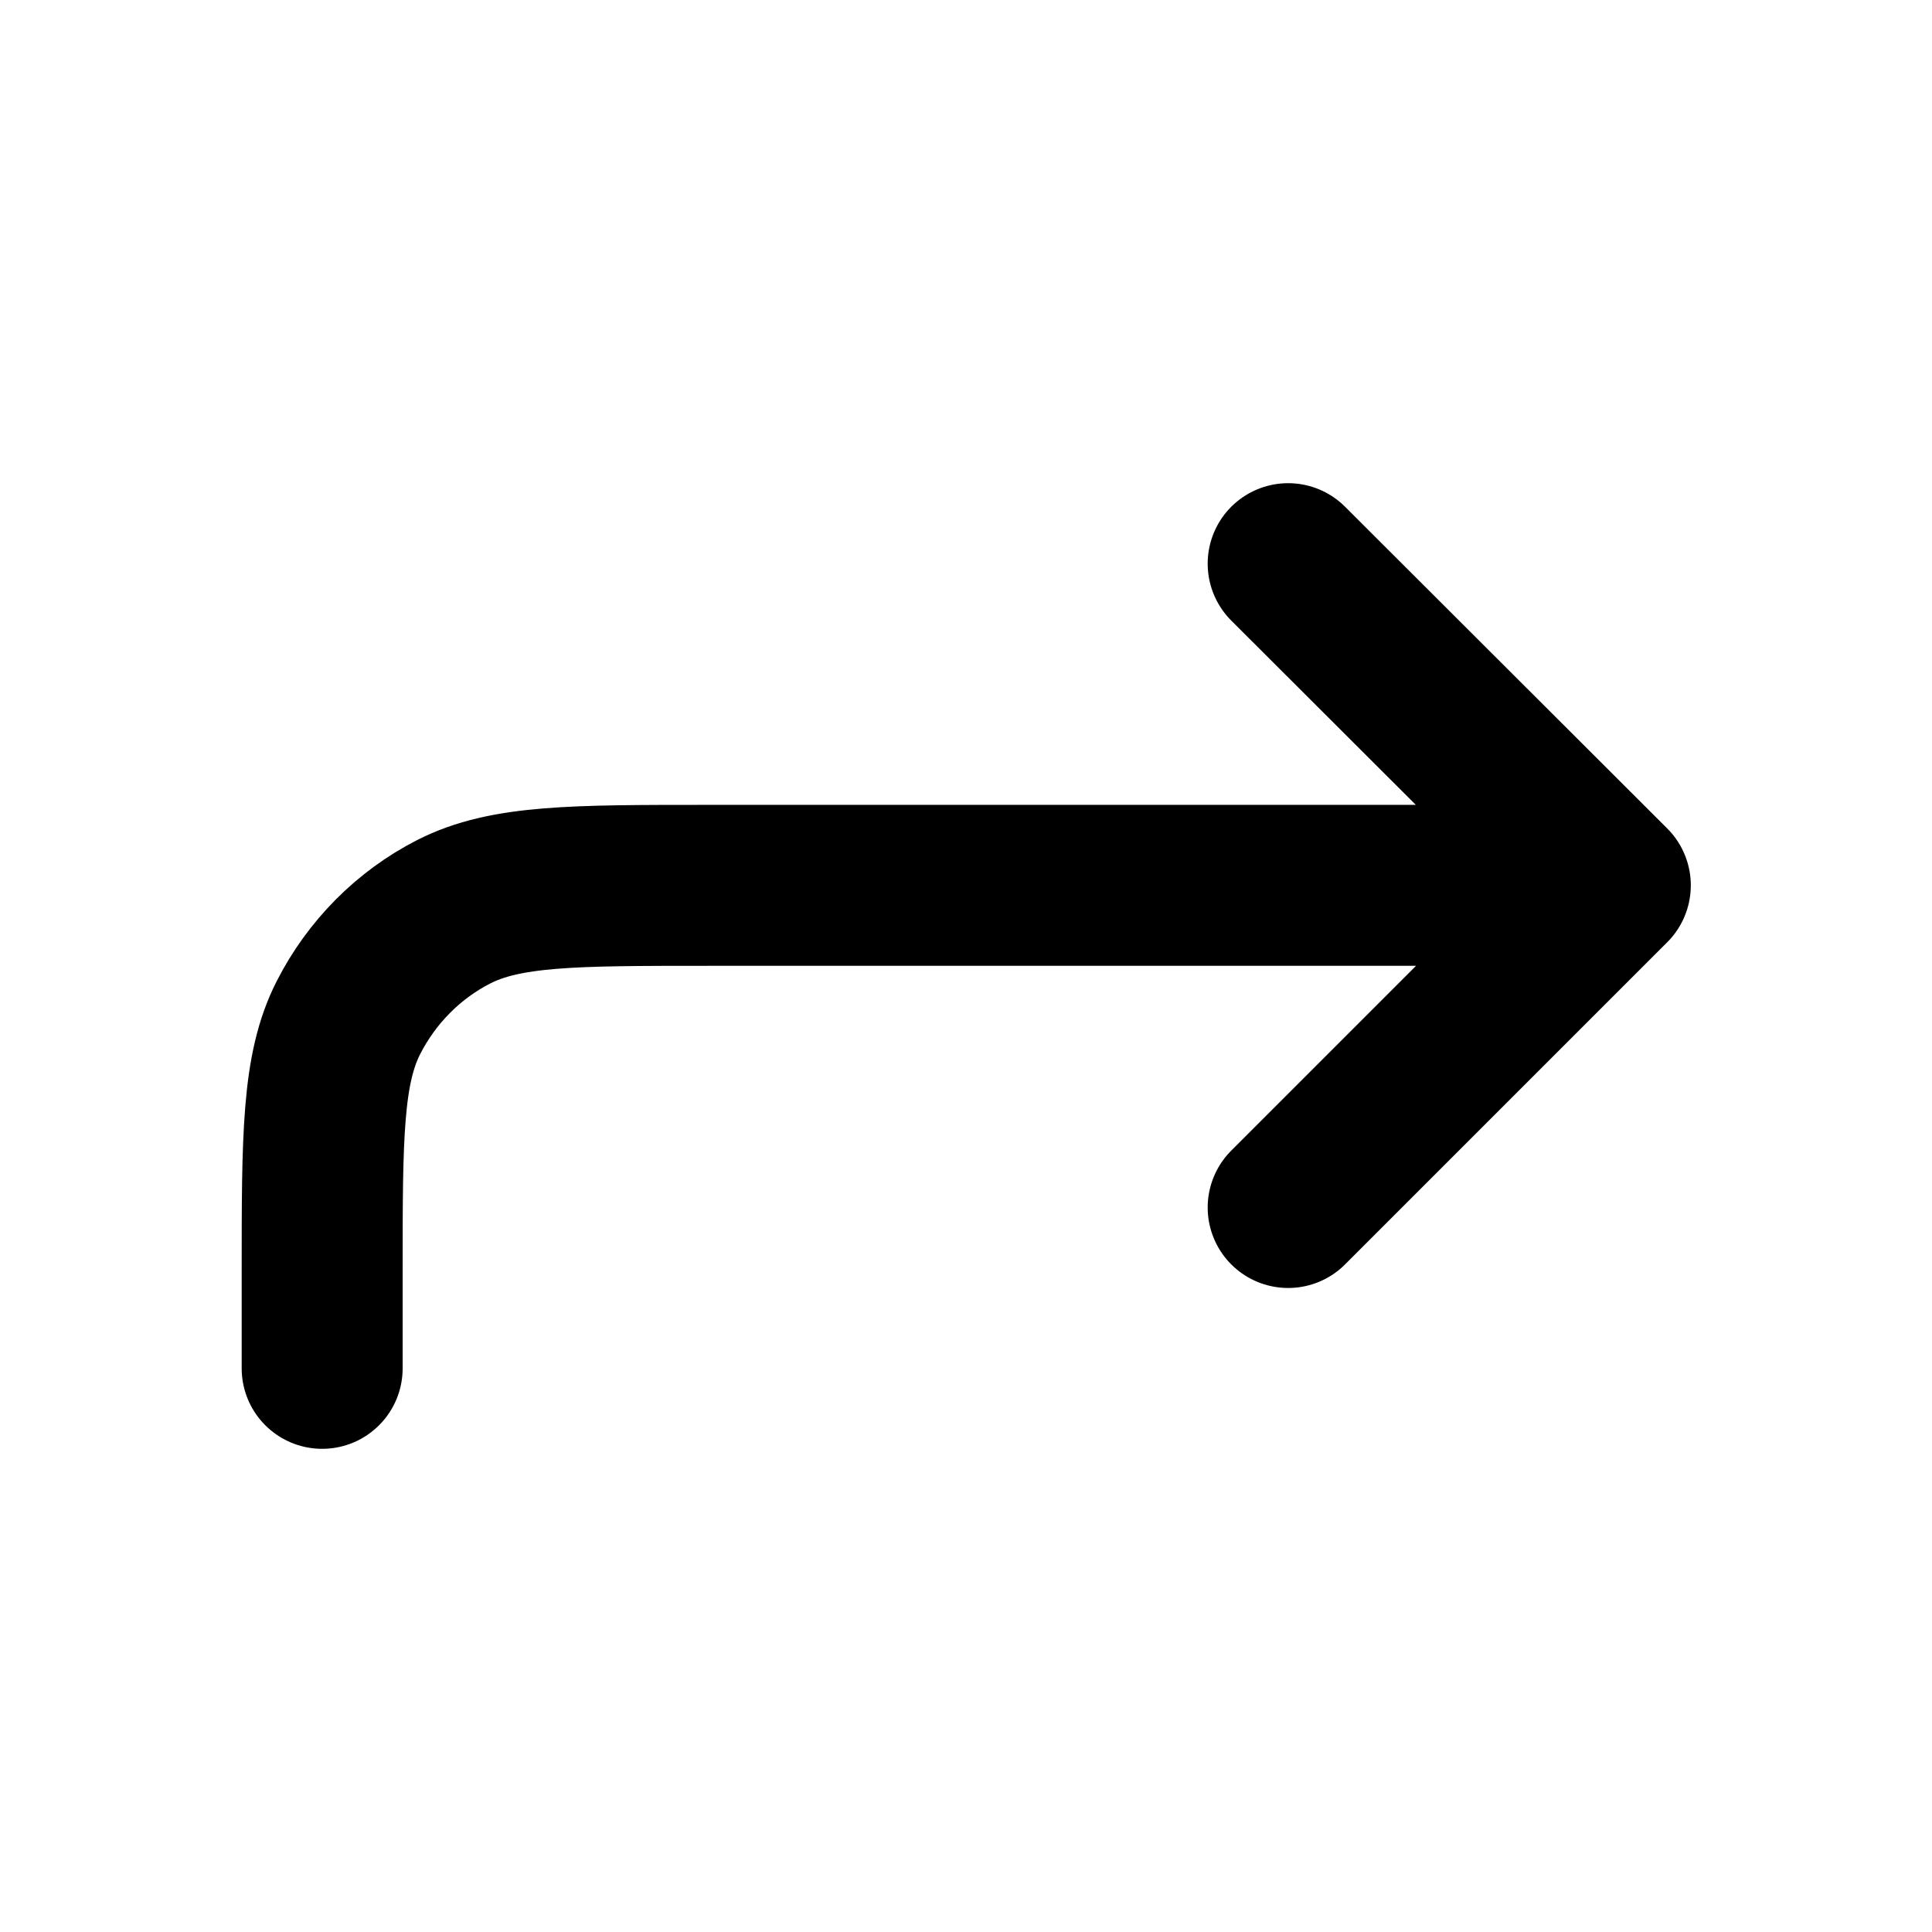
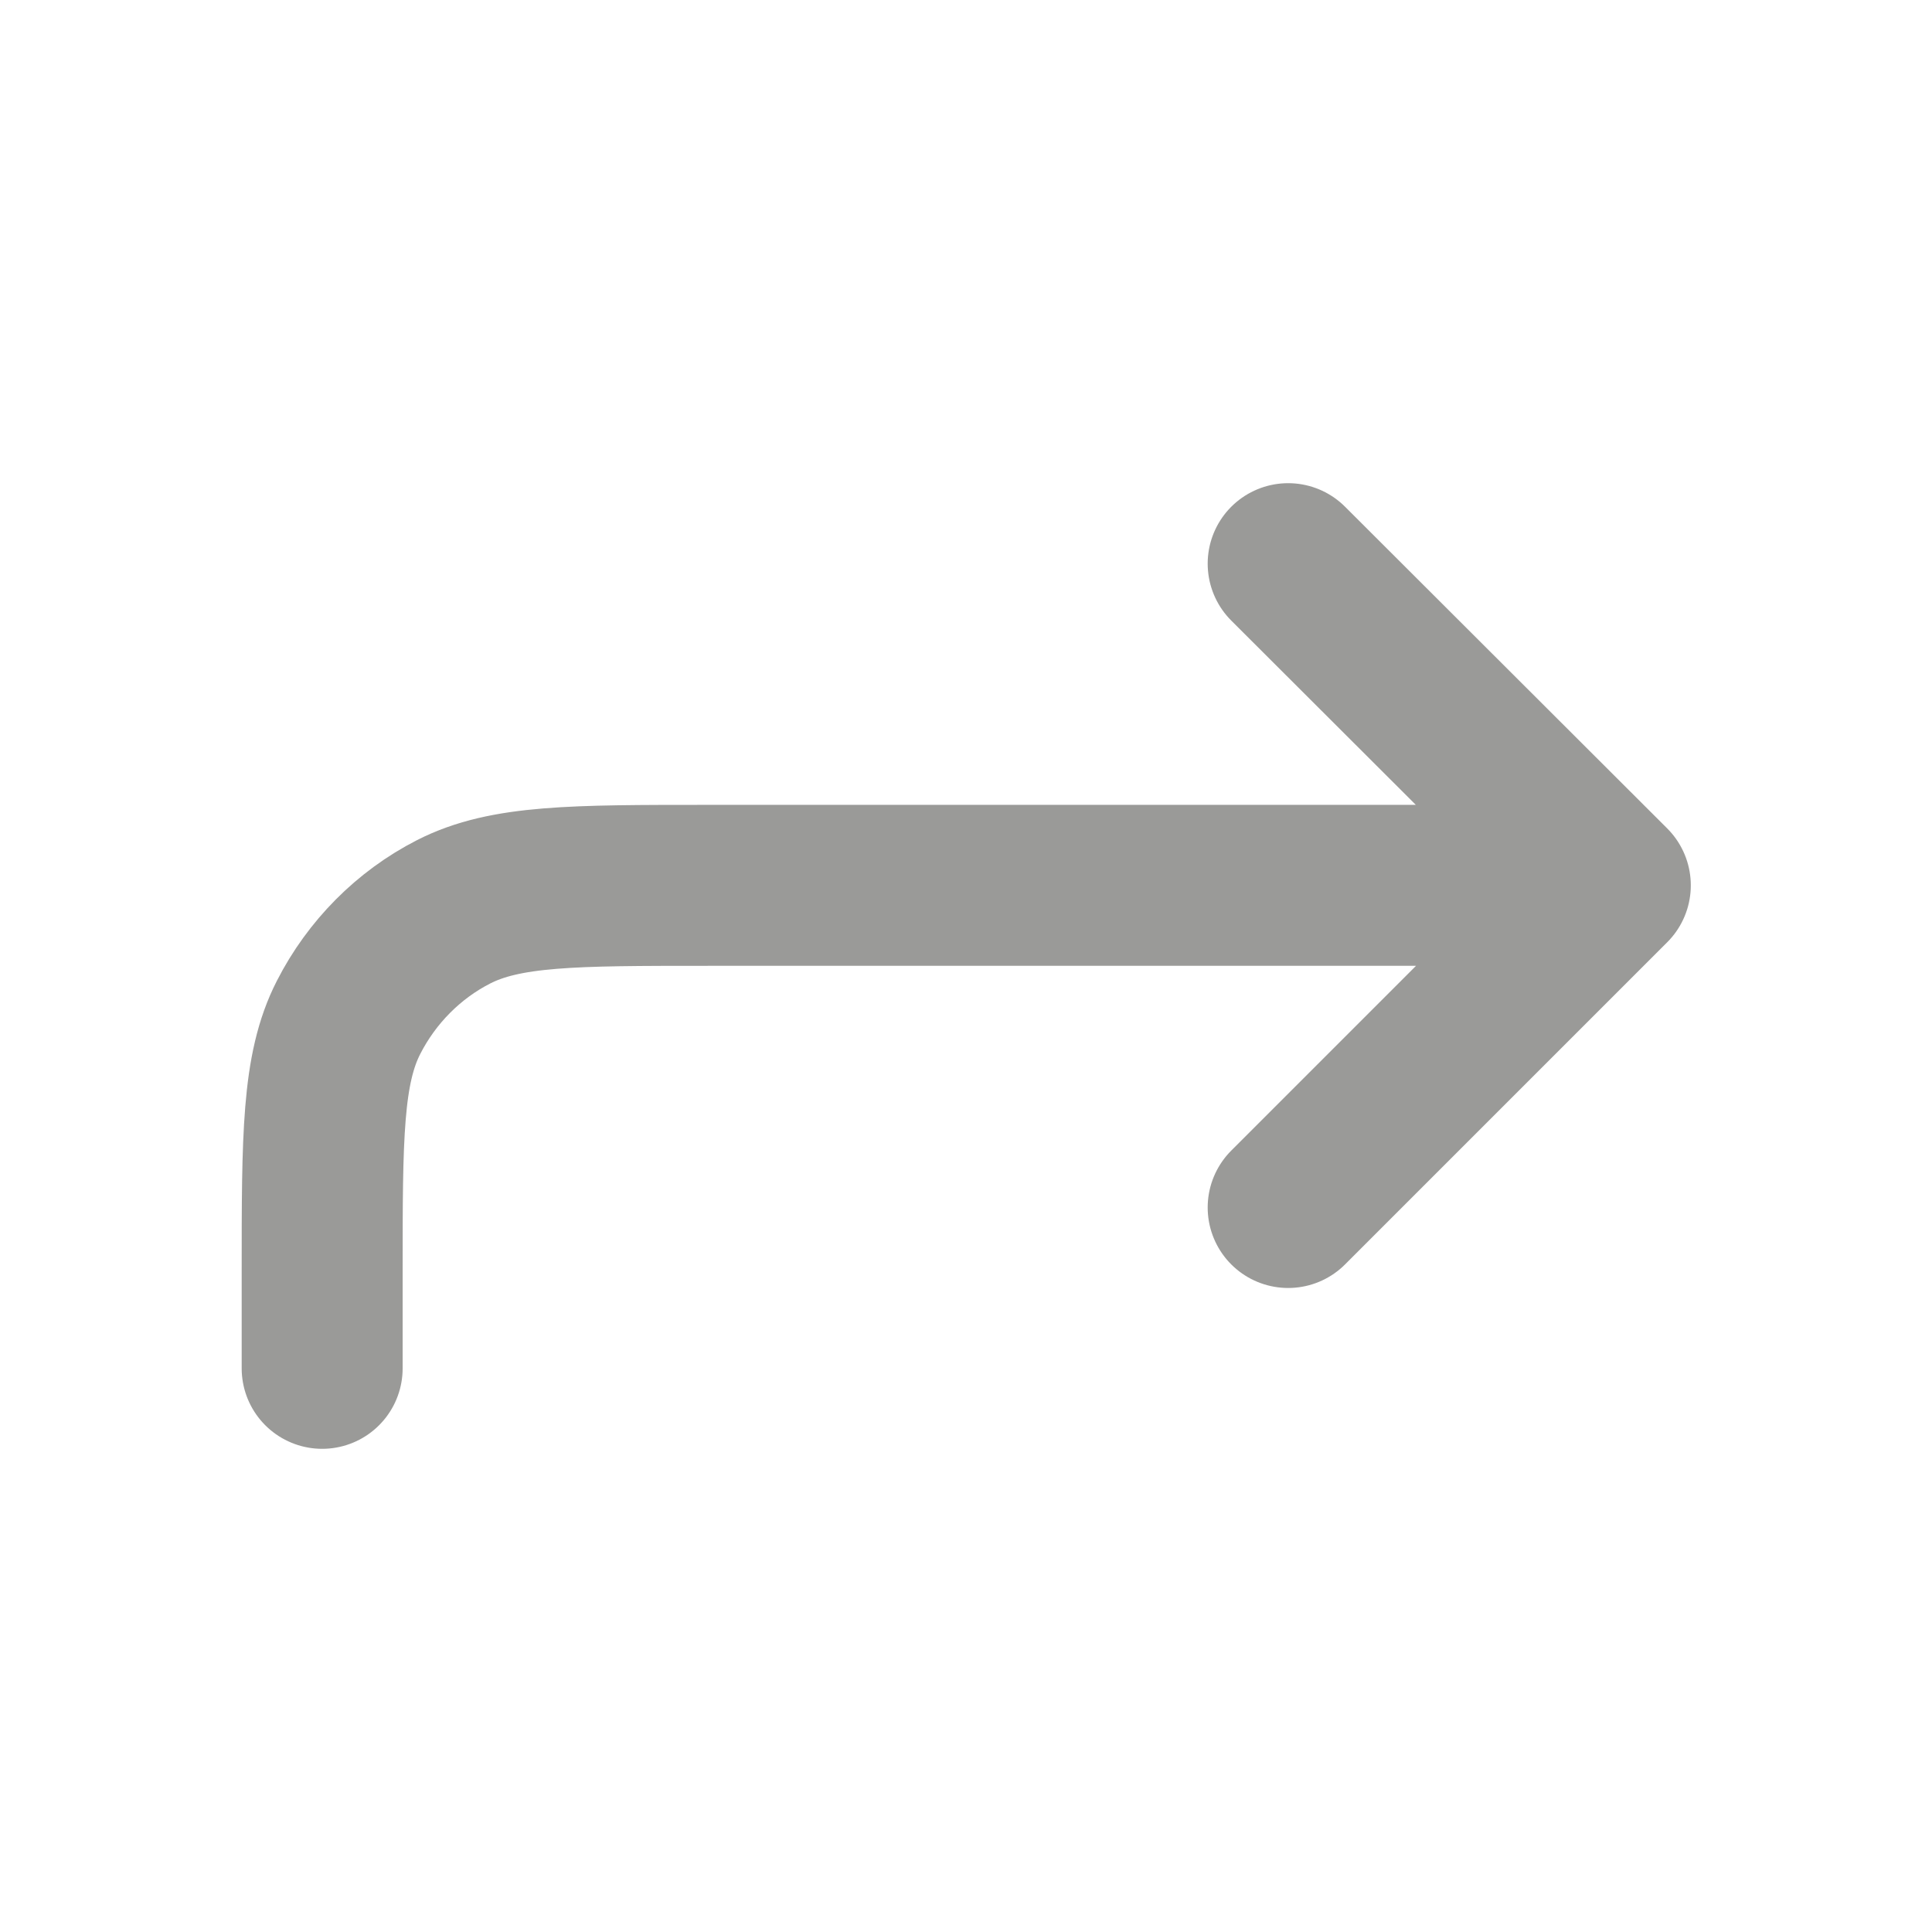
<svg xmlns="http://www.w3.org/2000/svg" width="16" height="16" fill="none">
-   <path d="M2.668 11.332v-.797c0-1.12 0-1.683.219-2.11.191-.374.496-.683.87-.874.43-.219.99-.219 2.11-.219h7.469m0 0-2.668-2.664m2.668 2.664L10.668 10" stroke="black" stroke-width="1.333" stroke-linecap="round" />
+   <path d="M2.668 11.332v-.797c0-1.12 0-1.683.219-2.11.191-.374.496-.683.87-.874.43-.219.99-.219 2.11-.219h7.469m0 0-2.668-2.664m2.668 2.664L10.668 10" stroke="#9A9A98" stroke-width="1.333" stroke-linecap="round" />
</svg>
